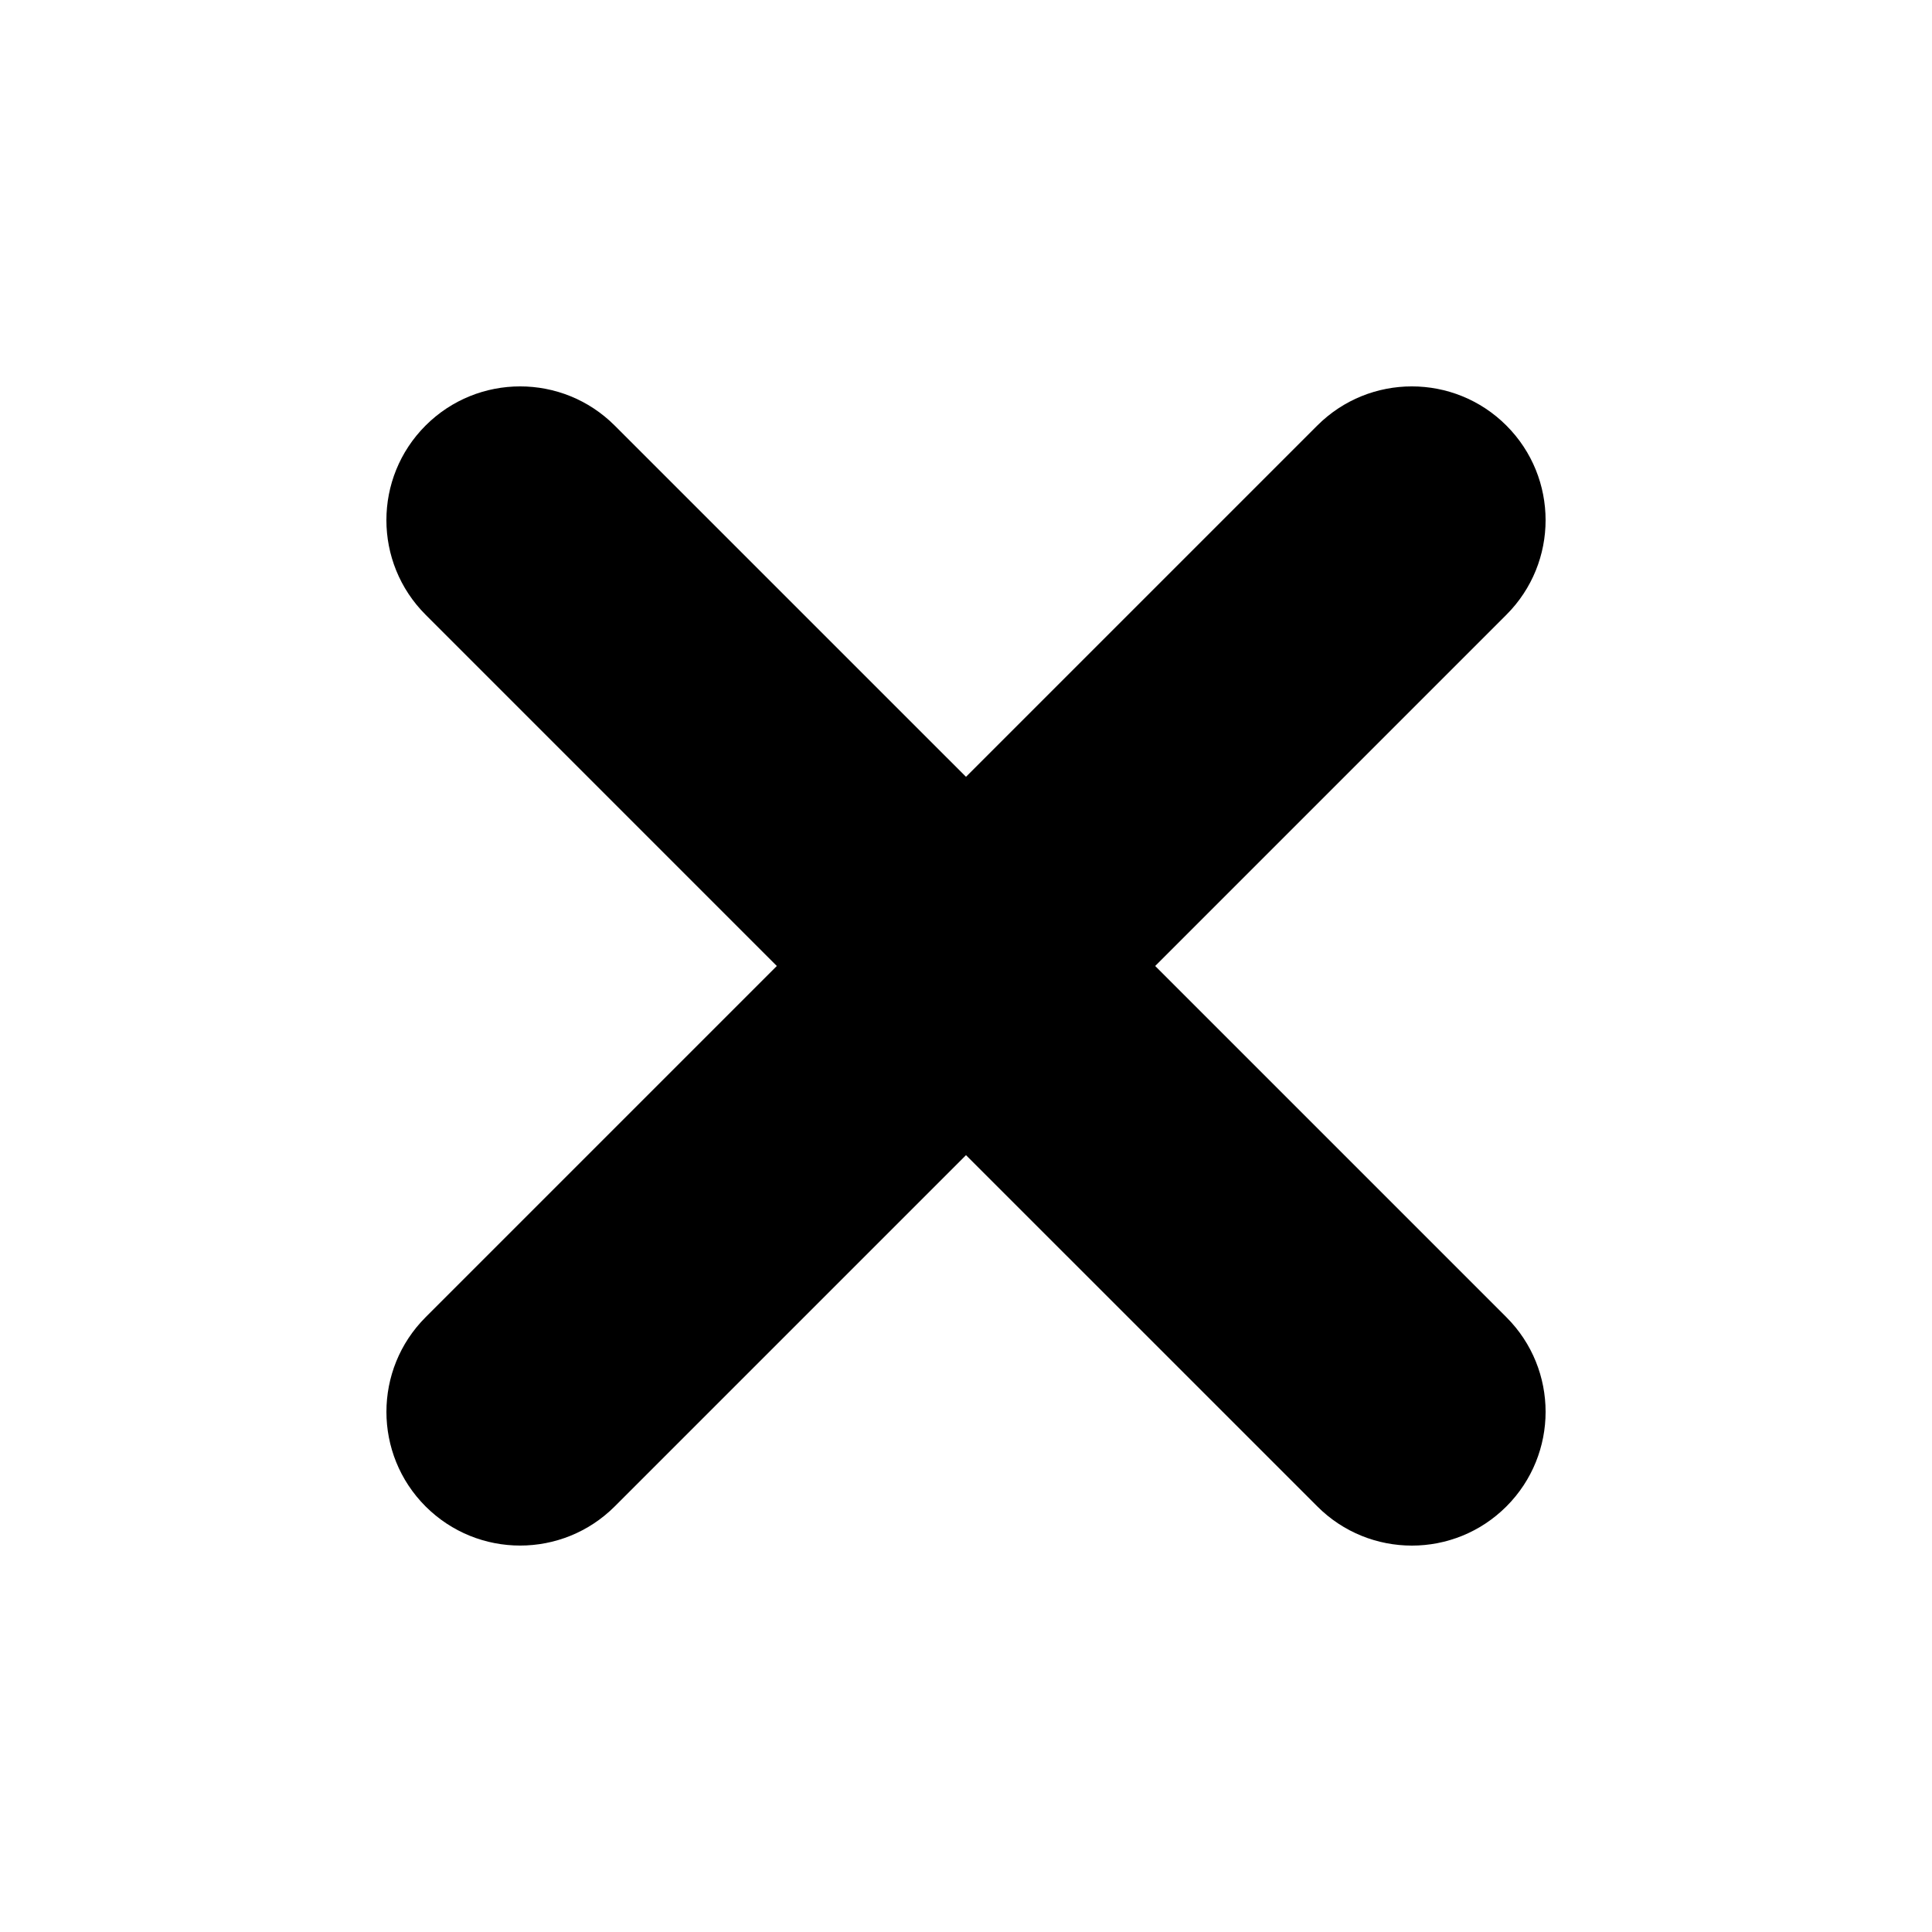
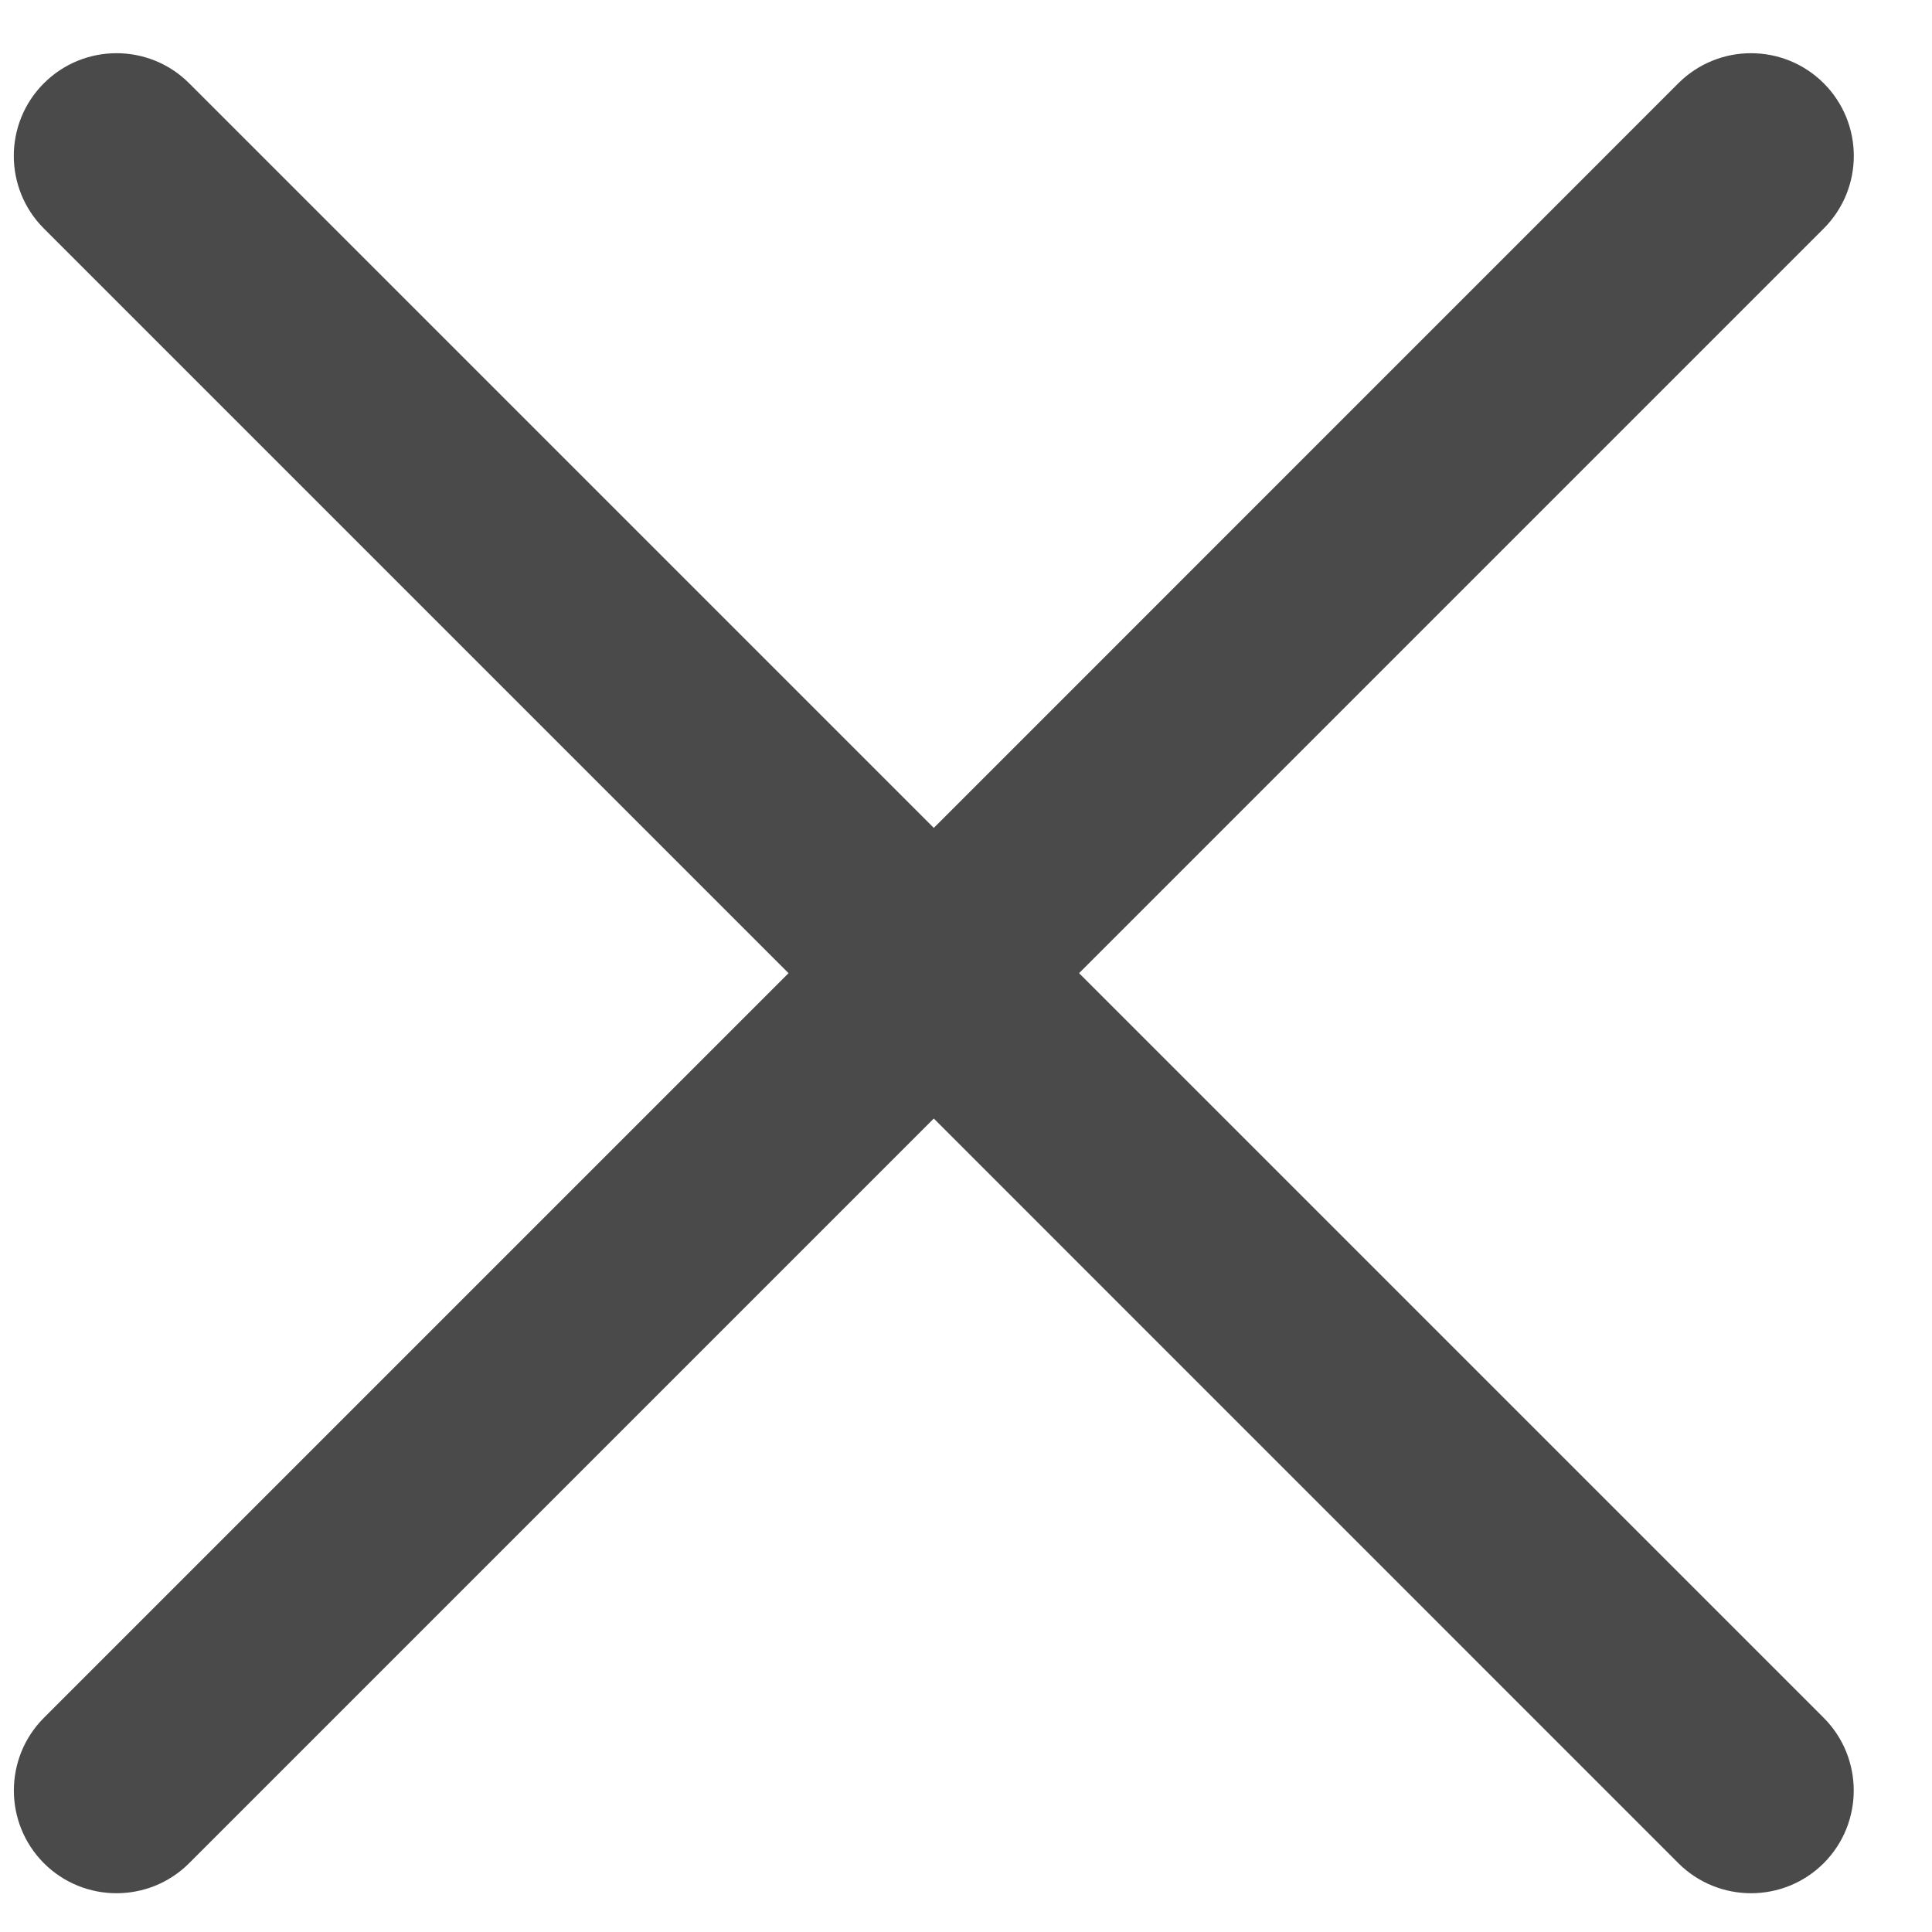
- <svg xmlns="http://www.w3.org/2000/svg" xmlns:xlink="http://www.w3.org/1999/xlink" width="50" height="50" viewBox="0 0 50 50">
-   <defs>
-     <path id="times-a" d="M38.986,15.909 L29.896,25 L38.986,34.09 C40.338,35.442 40.338,37.633 38.986,38.986 C38.31,39.662 37.425,40 36.54,40 C35.653,40 34.767,39.662 34.092,38.986 L25,29.895 L15.909,38.986 C15.233,39.661 14.347,39.999 13.461,39.999 C12.576,39.999 11.691,39.662 11.014,38.986 C9.663,37.634 9.663,35.443 11.014,34.09 L20.104,25 L11.014,15.909 C9.662,14.557 9.662,12.365 11.014,11.013 C12.366,9.662 14.556,9.662 15.908,11.013 L25,20.104 L34.091,11.013 C35.443,9.662 37.634,9.662 38.985,11.013 C40.338,12.365 40.338,14.557 38.986,15.909 Z" />
-   </defs>
-   <g fill="none" fill-rule="evenodd">
-     <use fill="#000" fill-rule="nonzero" xlink:href="#times-a" />
-   </g>
+ <svg xmlns="http://www.w3.org/2000/svg" width="21px" height="21px" viewBox="0 0 21 21" version="1.1">
+   <path d="M10.15,8.999 L18.243,0.905 C18.68,0.469 19.387,0.47 19.823,0.905 C20.259,1.341 20.259,2.048 19.823,2.484 L11.729,10.578 L19.823,18.672 C20.258,19.108 20.258,19.816 19.823,20.252 C19.386,20.688 18.679,20.687 18.243,20.252 L10.15,12.158 L2.056,20.252 C1.621,20.687 0.913,20.688 0.477,20.252 C0.042,19.816 0.042,19.108 0.477,18.672 L8.571,10.578 L0.477,2.484 C0.041,2.048 0.041,1.341 0.477,0.905 C0.912,0.47 1.62,0.469 2.056,0.905 L10.15,8.999 Z" id="closed" fill="#4A4A4A" />
</svg>
